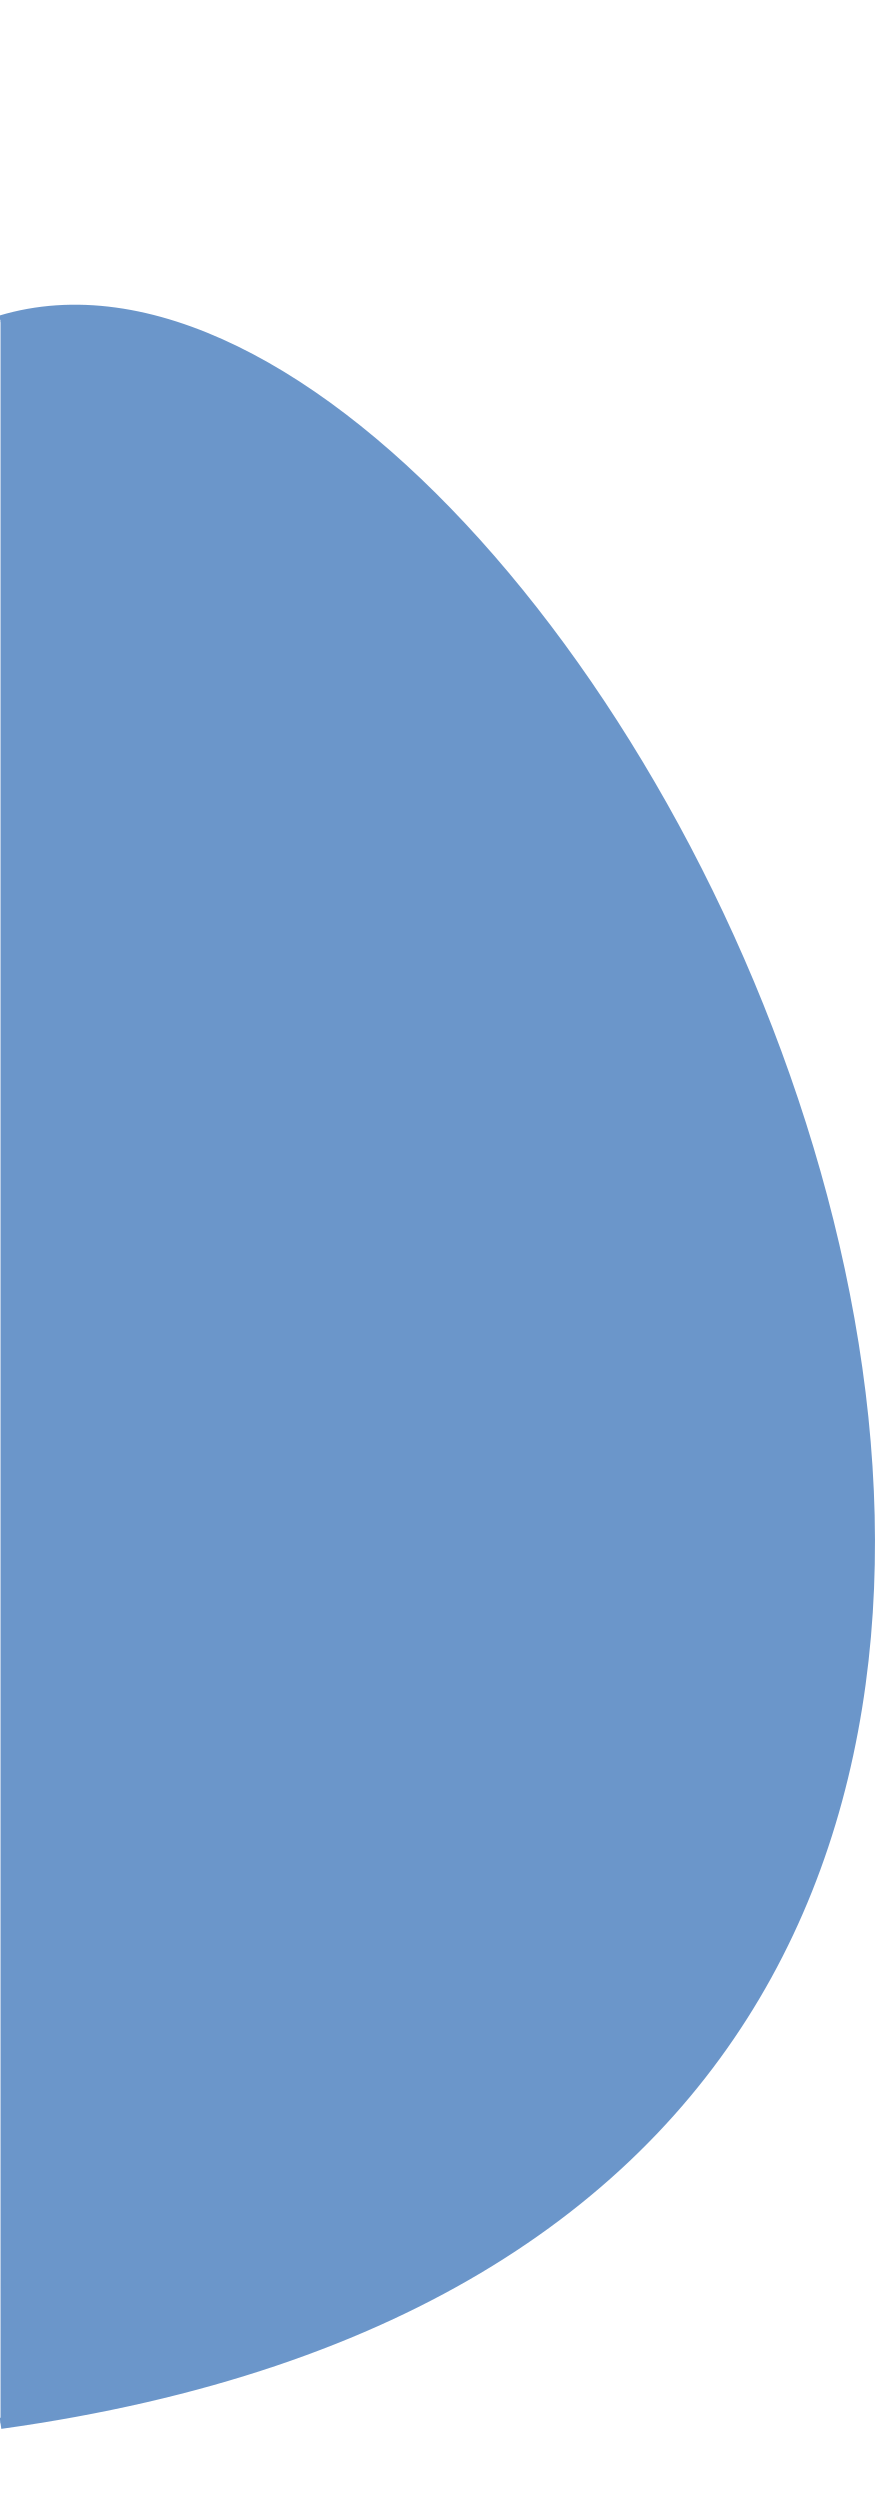
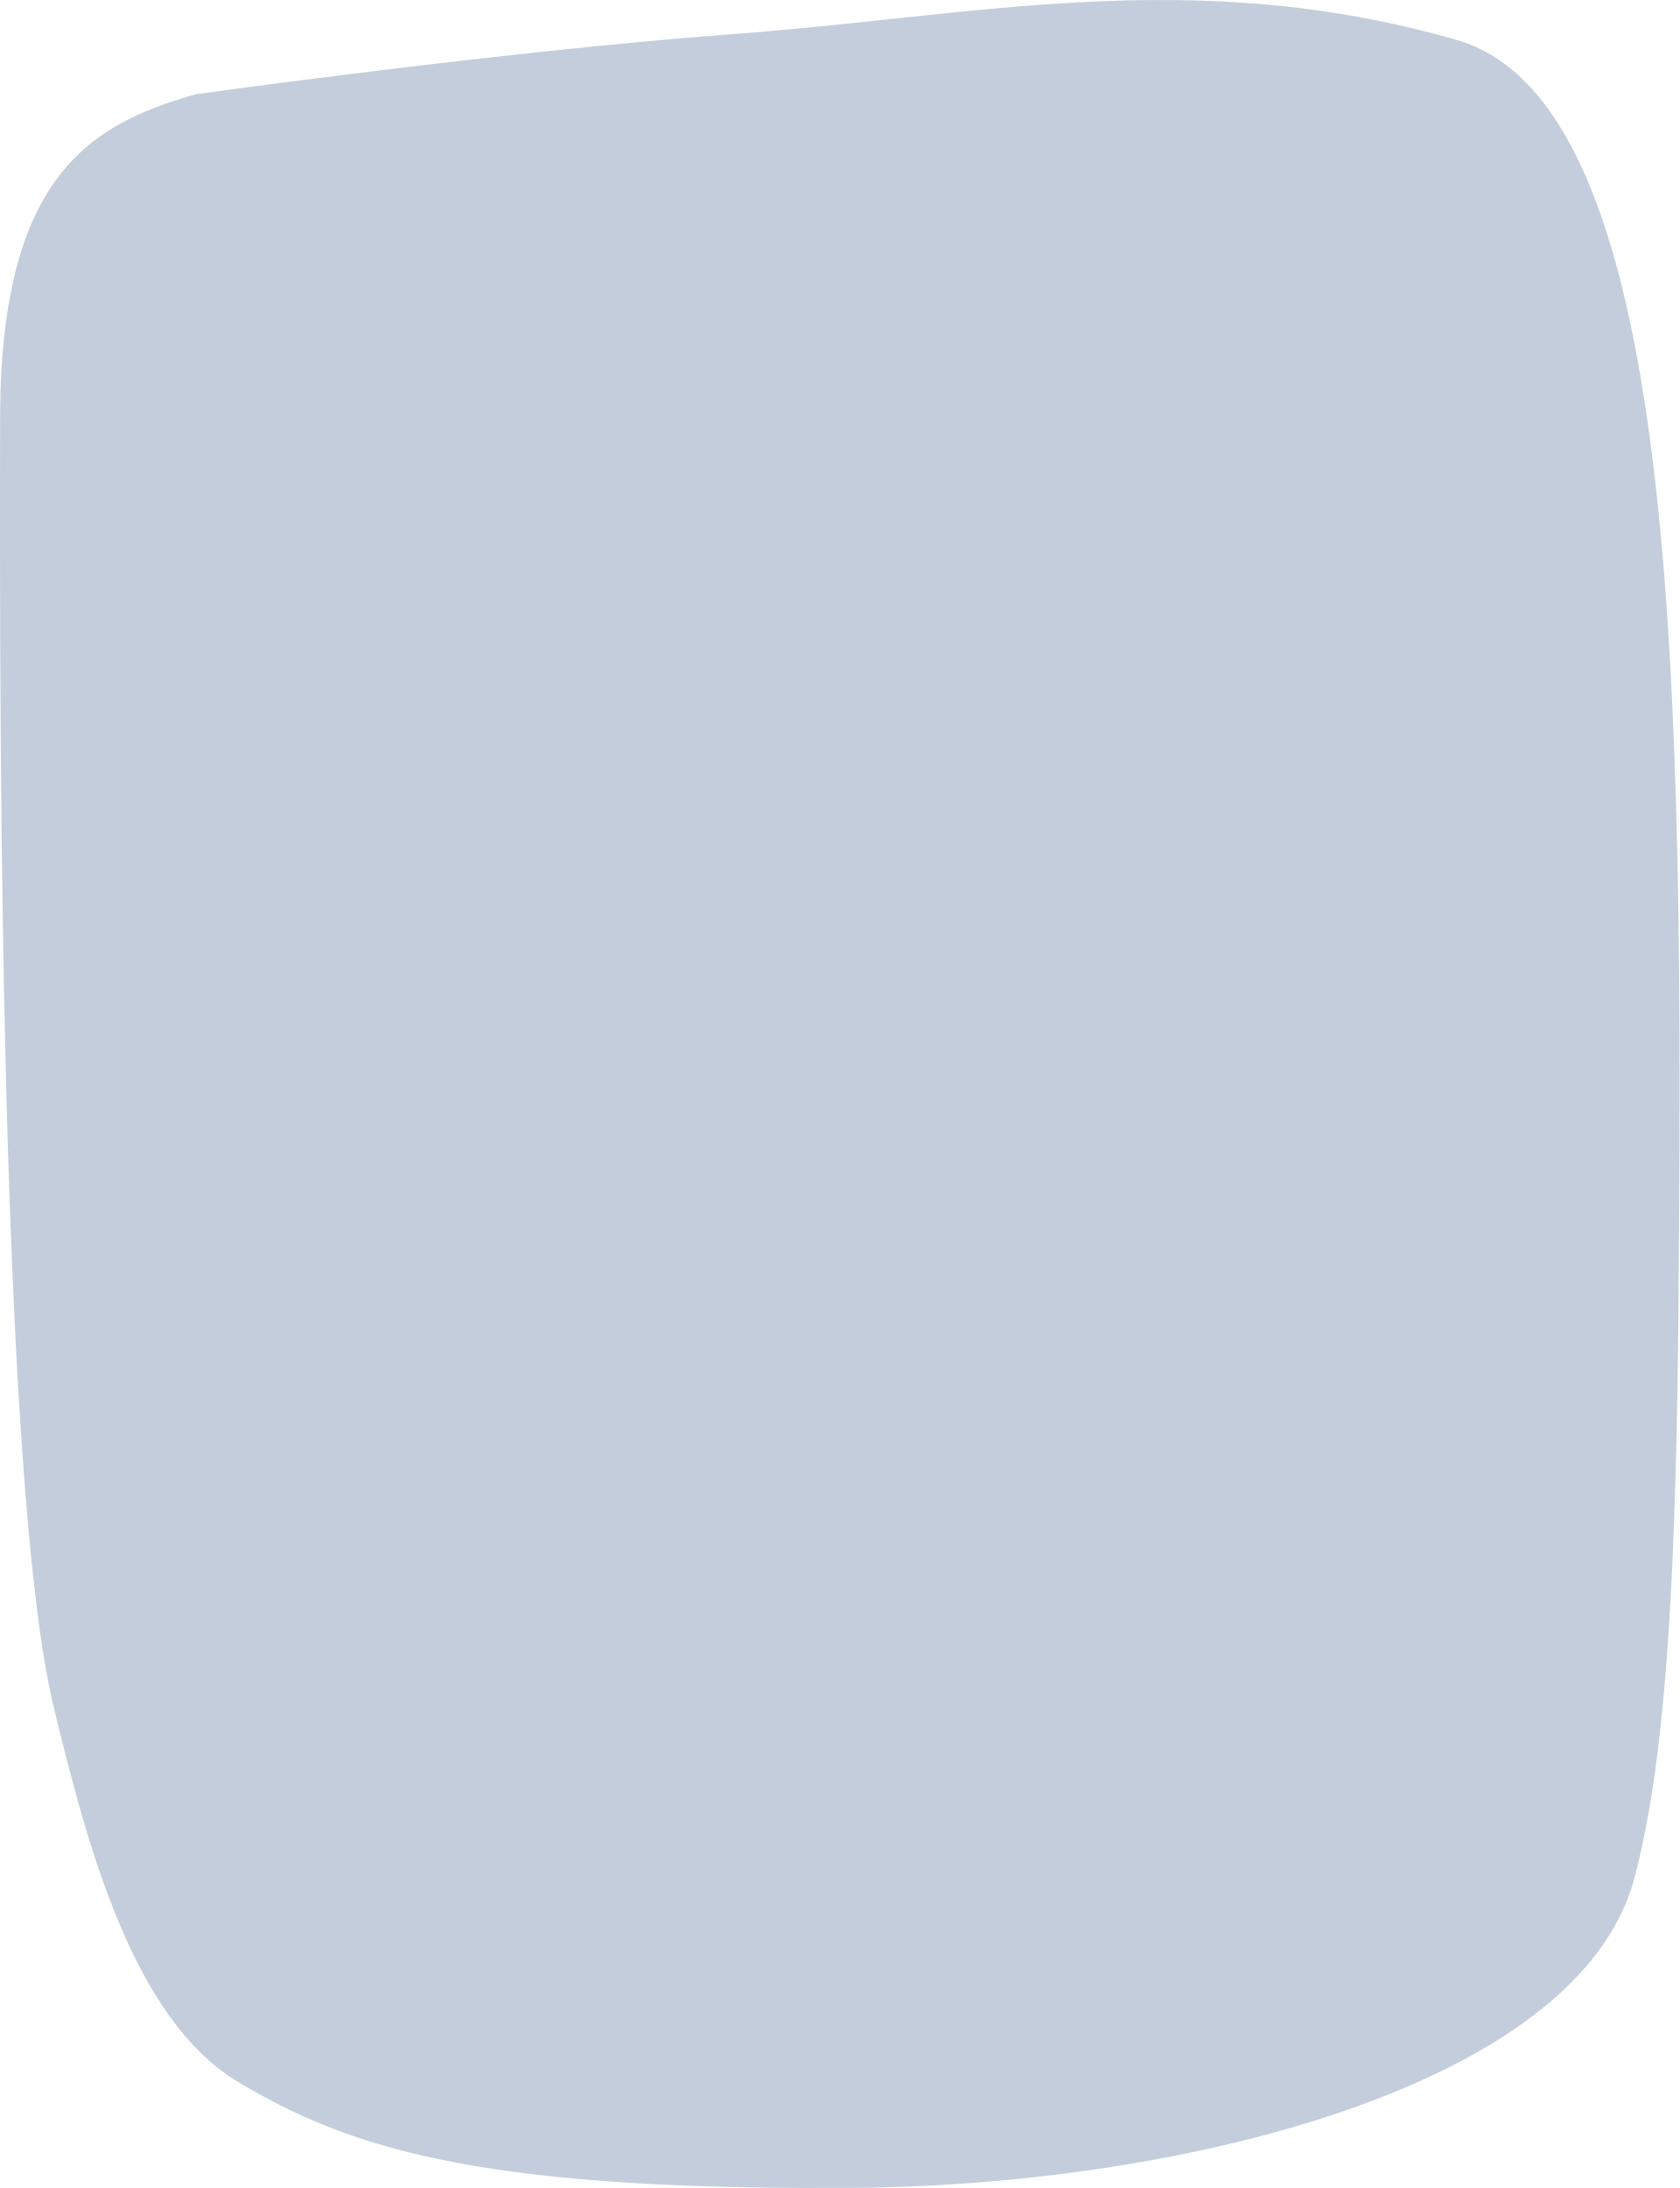
- <svg xmlns="http://www.w3.org/2000/svg" width="160" height="450">
-   <g class="currentLayer" style="">
-     <path fill="none" fill-opacity="1" stroke="#222222" stroke-opacity="1" stroke-width="2" stroke-dasharray="none" stroke-linejoin="round" stroke-linecap="butt" stroke-dashoffset="" fill-rule="nonzero" opacity="1" marker-start="" marker-mid="" marker-end="" id="svg_1" d="M43.367,128.833 " style="color: rgb(0, 0, 0);" />
-     <path fill="#6b96ca" fill-opacity="1" stroke="#6b96ca" stroke-opacity="1" stroke-width="2" stroke-dasharray="none" stroke-linejoin="round" stroke-linecap="butt" stroke-dashoffset="" fill-rule="nonzero" opacity="1" marker-start="" marker-mid="" marker-end="" d="M0.097,436.205C291.754,395.602 105.66,26 0.097,57.782" style="color: rgb(0, 0, 0);" class="selected" id="svg_2" />
-   </g>
+ <svg xmlns="http://www.w3.org/2000/svg" width="558.05" height="726.81" id="svg2" version="1.1">
+   <defs id="defs14" />
+   <path class="st0" d="M 483.66,13.161 C 395.593,-11.971 323.583,5.563 242.329,11.407 165.453,17.252 65.223,31.279 65.223,31.279 29.705,41.215 0.511,58.749 0.025,137.652 c 0,64.876 -1.46,351.264 18.003,430.166 10.704,43.835 25.787,102.866 61.306,123.907 35.518,21.041 76.876,35.652 199.487,35.068 111.907,0 245.71,-33.315 264.199,-102.866 9.245,-35.068 13.624,-85.916 14.597,-183.522 1.946,-214.499 0.487,-406.203 -73.956,-427.244 z" id="path121" style="fill:#afbbd0;fill-opacity:0.742" />
</svg>
